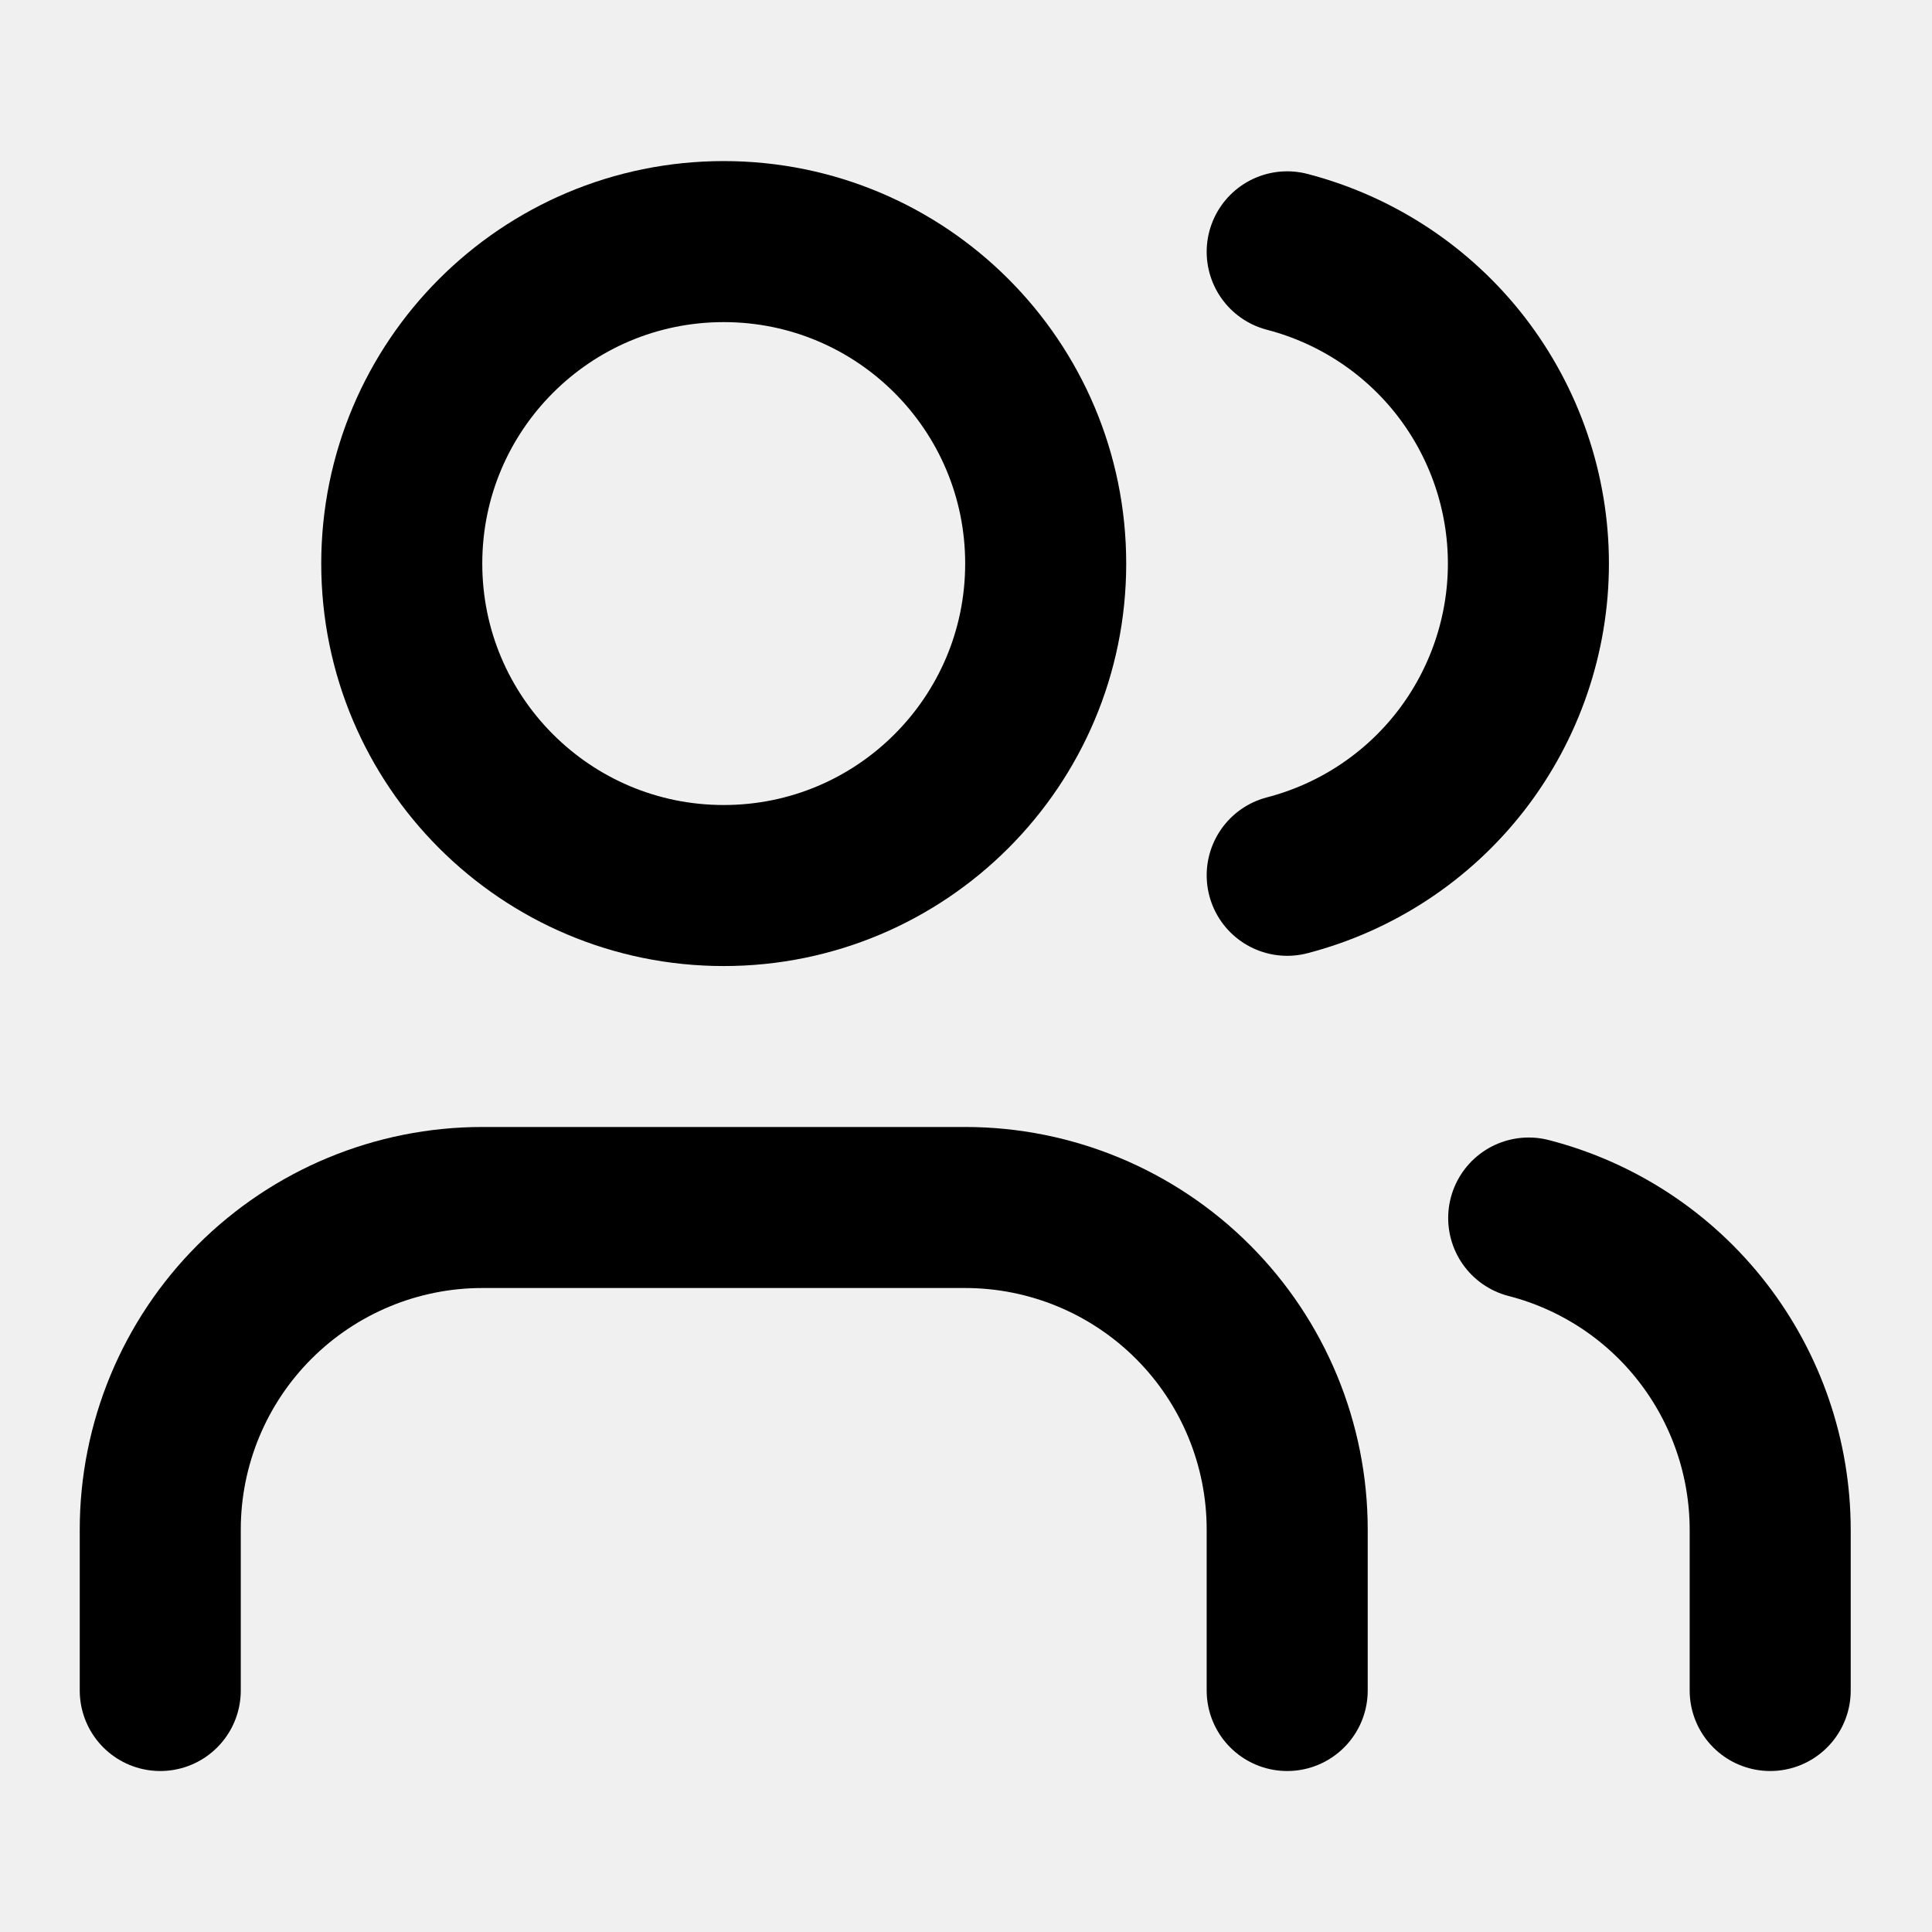
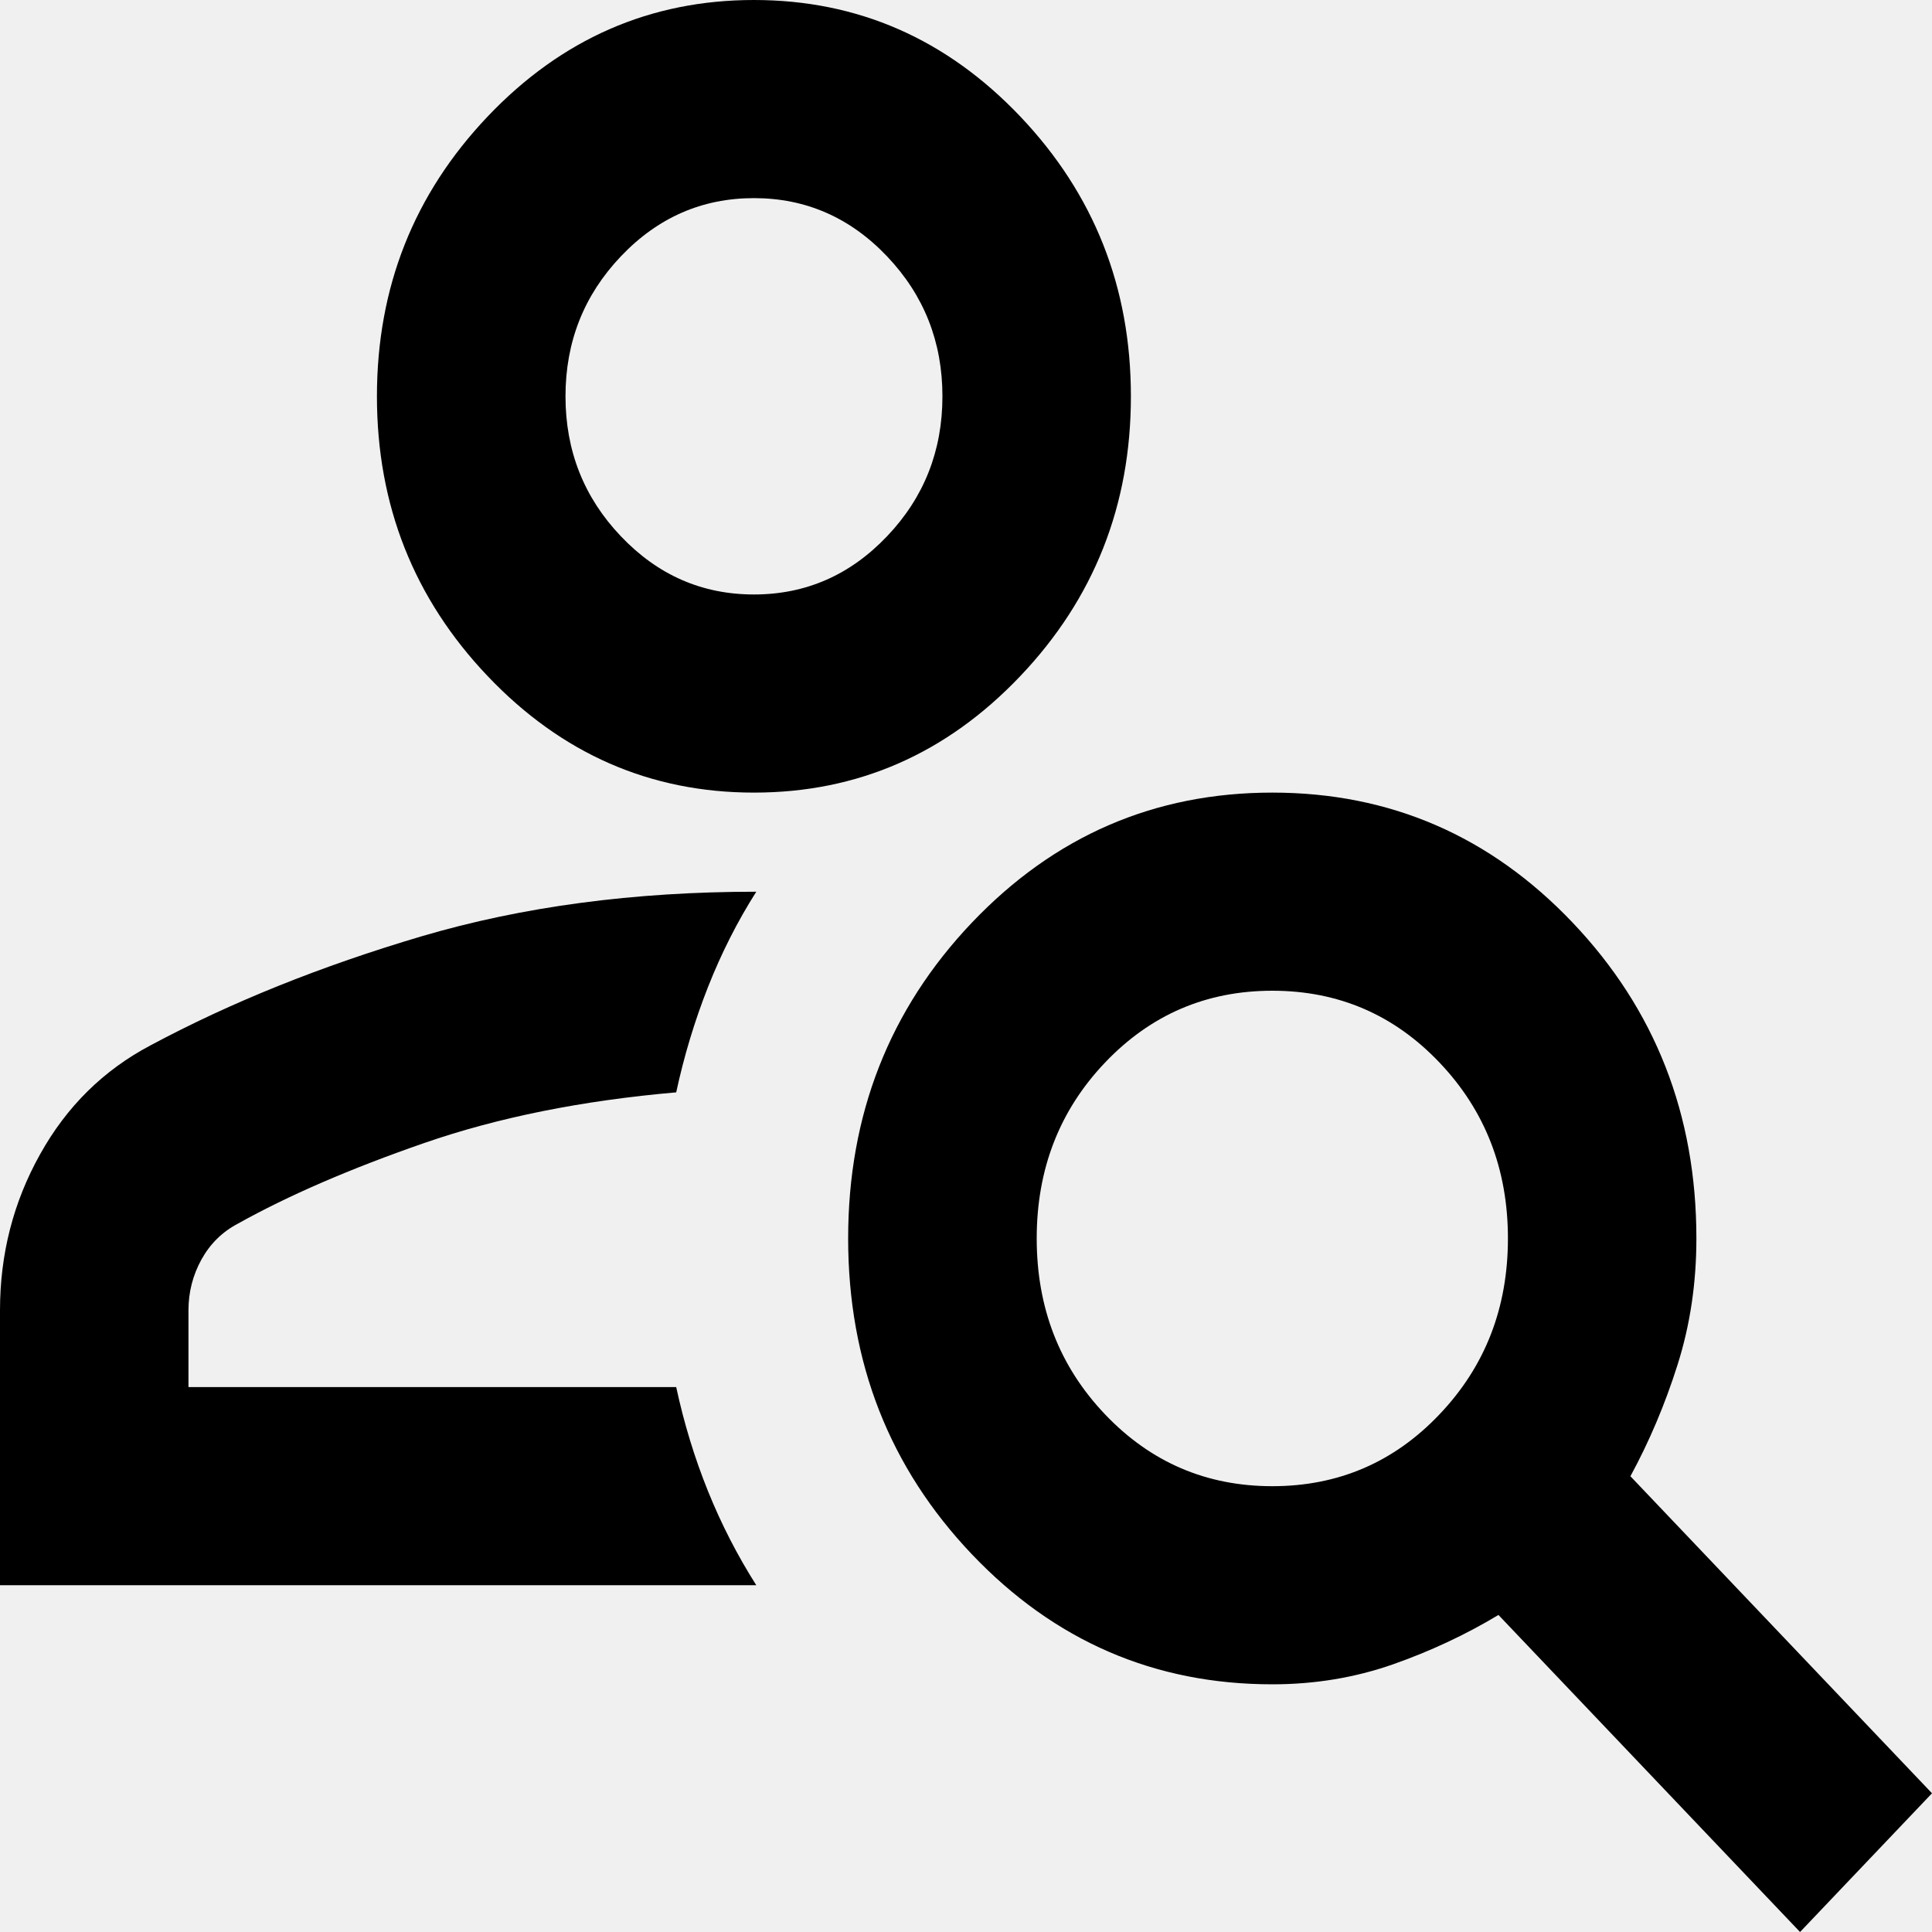
<svg xmlns="http://www.w3.org/2000/svg" width="20" height="20" viewBox="0 0 20 20" fill="none">
-   <g clip-path="url(#clip0_307_6290)">
-     <path d="M13.325 17.5V15.834C13.325 14.95 12.974 14.102 12.349 13.477C11.724 12.852 10.876 12.5 9.992 12.5H4.992C4.108 12.5 3.26 12.852 2.635 13.477C2.01 14.102 1.659 14.95 1.659 15.834V17.5" stroke="black" stroke-width="1.667" stroke-linecap="round" stroke-linejoin="round" />
-     <path d="M13.325 2.607C14.04 2.793 14.673 3.21 15.125 3.794C15.576 4.378 15.822 5.096 15.822 5.834C15.822 6.572 15.576 7.29 15.125 7.874C14.673 8.458 14.04 8.875 13.325 9.061" stroke="black" stroke-width="1.667" stroke-linecap="round" stroke-linejoin="round" />
-     <path d="M18.325 17.5V15.834C18.324 15.095 18.078 14.378 17.626 13.794C17.174 13.21 16.54 12.793 15.825 12.609" stroke="black" stroke-width="1.667" stroke-linecap="round" stroke-linejoin="round" />
-     <path d="M7.492 9.167C9.333 9.167 10.825 7.675 10.825 5.834C10.825 3.993 9.333 2.501 7.492 2.501C5.651 2.501 4.159 3.993 4.159 5.834C4.159 7.675 5.651 9.167 7.492 9.167Z" stroke="black" stroke-width="1.667" stroke-linecap="round" stroke-linejoin="round" />
-   </g>
-   <defs>
-     <clipPath id="clip0_307_6290">
-       <rect width="19.999" height="19.999" fill="white" transform="translate(-0.00793457 0.000823975)" />
-     </clipPath>
-   </defs>
+   <path d="M7.805 8.205C6.732 8.205 5.813 7.803 5.049 7C4.285 6.197 3.902 5.231 3.902 4.103C3.902 2.974 4.285 2.009 5.049 1.205C5.813 0.402 6.732 0 7.805 0C8.878 0 9.797 0.402 10.561 1.205C11.325 2.009 11.707 2.974 11.707 4.103C11.707 5.231 11.325 6.197 10.561 7C9.797 7.803 8.878 8.205 7.805 8.205ZM7.805 6.154C8.341 6.154 8.801 5.953 9.183 5.551C9.565 5.15 9.756 4.667 9.756 4.103C9.756 3.538 9.565 3.056 9.183 2.654C8.801 2.252 8.341 2.051 7.805 2.051C7.268 2.051 6.809 2.252 6.427 2.654C6.045 3.056 5.854 3.538 5.854 4.103C5.854 4.667 6.045 5.15 6.427 5.551C6.809 5.953 7.268 6.154 7.805 6.154ZM18.634 20L15.512 16.718C15.171 16.923 14.805 17.094 14.415 17.231C14.024 17.367 13.61 17.436 13.171 17.436C11.951 17.436 10.915 16.987 10.061 16.09C9.207 15.192 8.78 14.103 8.78 12.82C8.78 11.539 9.207 10.449 10.061 9.551C10.915 8.654 11.951 8.205 13.171 8.205C14.39 8.205 15.427 8.654 16.28 9.551C17.134 10.449 17.561 11.539 17.561 12.82C17.561 13.282 17.496 13.718 17.366 14.128C17.236 14.539 17.073 14.923 16.878 15.282L20 18.564L18.634 20ZM13.171 15.385C13.854 15.385 14.431 15.137 14.902 14.641C15.374 14.145 15.61 13.539 15.61 12.82C15.61 12.103 15.374 11.496 14.902 11C14.431 10.504 13.854 10.256 13.171 10.256C12.488 10.256 11.911 10.504 11.439 11C10.967 11.496 10.732 12.103 10.732 12.82C10.732 13.539 10.967 14.145 11.439 14.641C11.911 15.137 12.488 15.385 13.171 15.385ZM0 16.41V13.564C0 12.983 0.138 12.444 0.415 11.949C0.691 11.453 1.073 11.077 1.561 10.82C2.39 10.376 3.325 10 4.366 9.692C5.407 9.385 6.561 9.231 7.829 9.231C7.634 9.538 7.467 9.868 7.329 10.218C7.191 10.568 7.081 10.932 7 11.308C6.024 11.393 5.154 11.568 4.39 11.833C3.626 12.098 2.984 12.376 2.463 12.667C2.301 12.752 2.175 12.876 2.085 13.039C1.996 13.201 1.951 13.376 1.951 13.564V14.359H7C7.081 14.735 7.191 15.094 7.329 15.436C7.467 15.778 7.634 16.103 7.829 16.41H0Z" fill="black" />
</svg>
